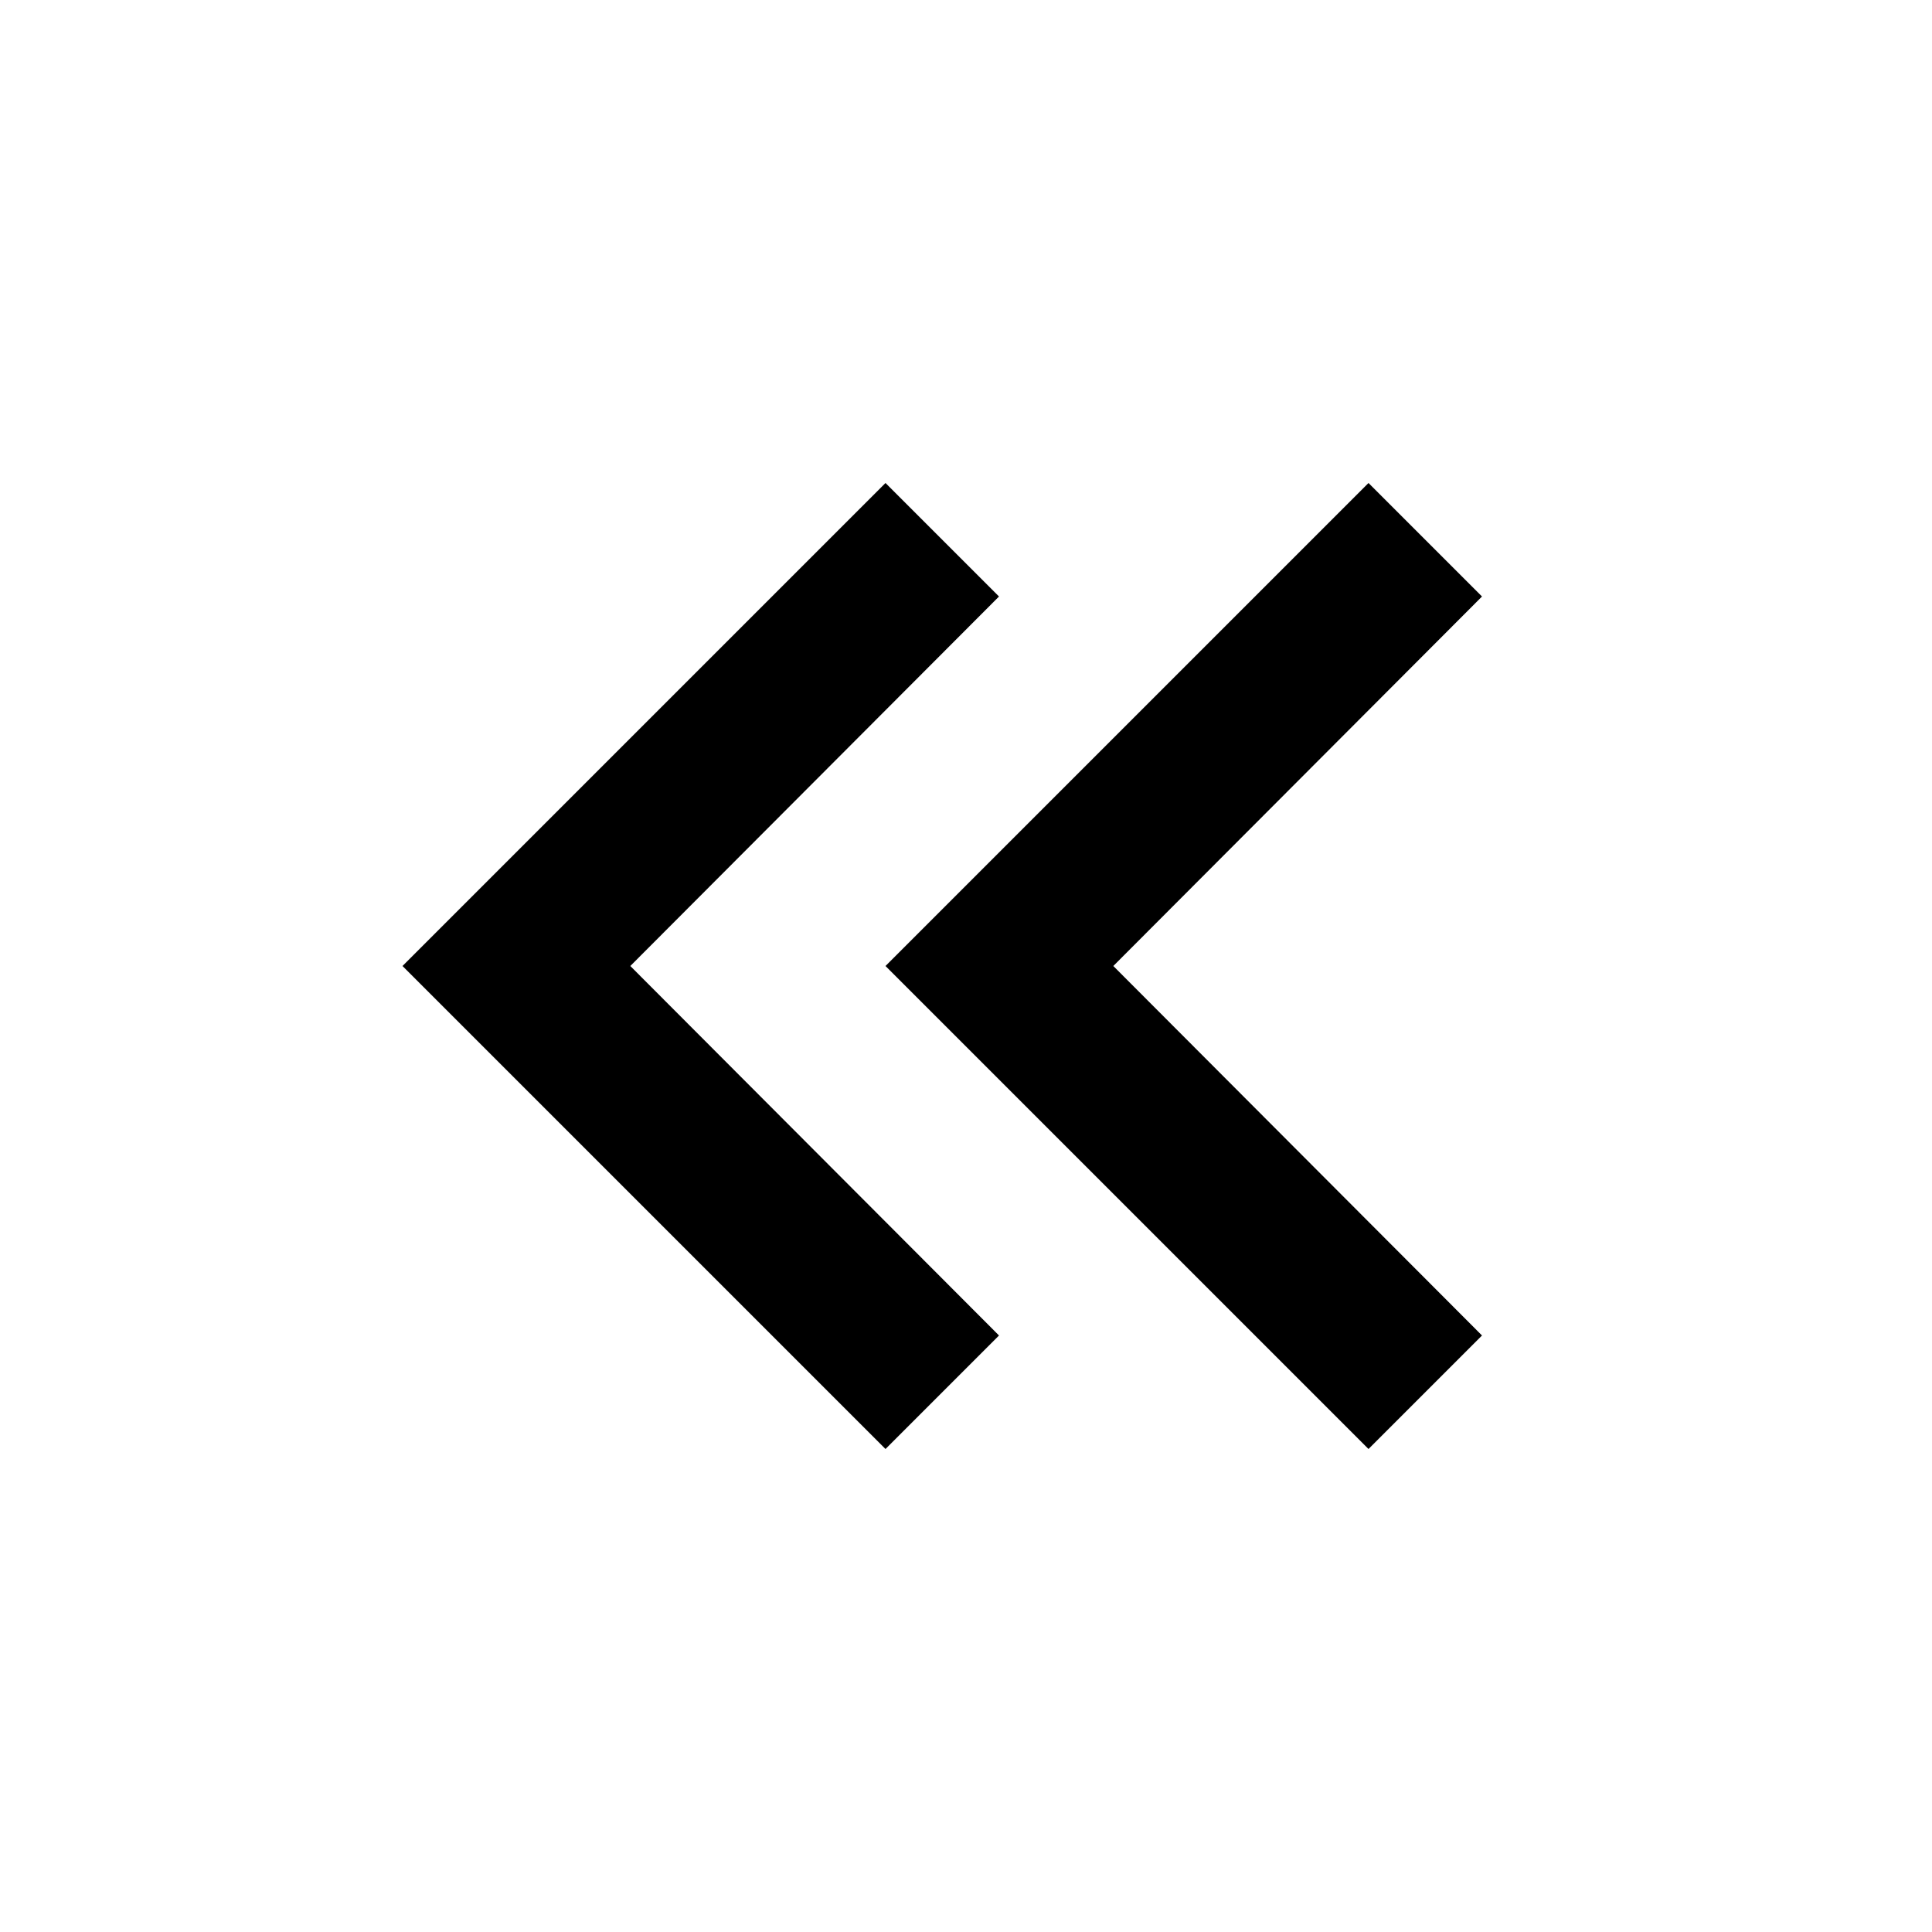
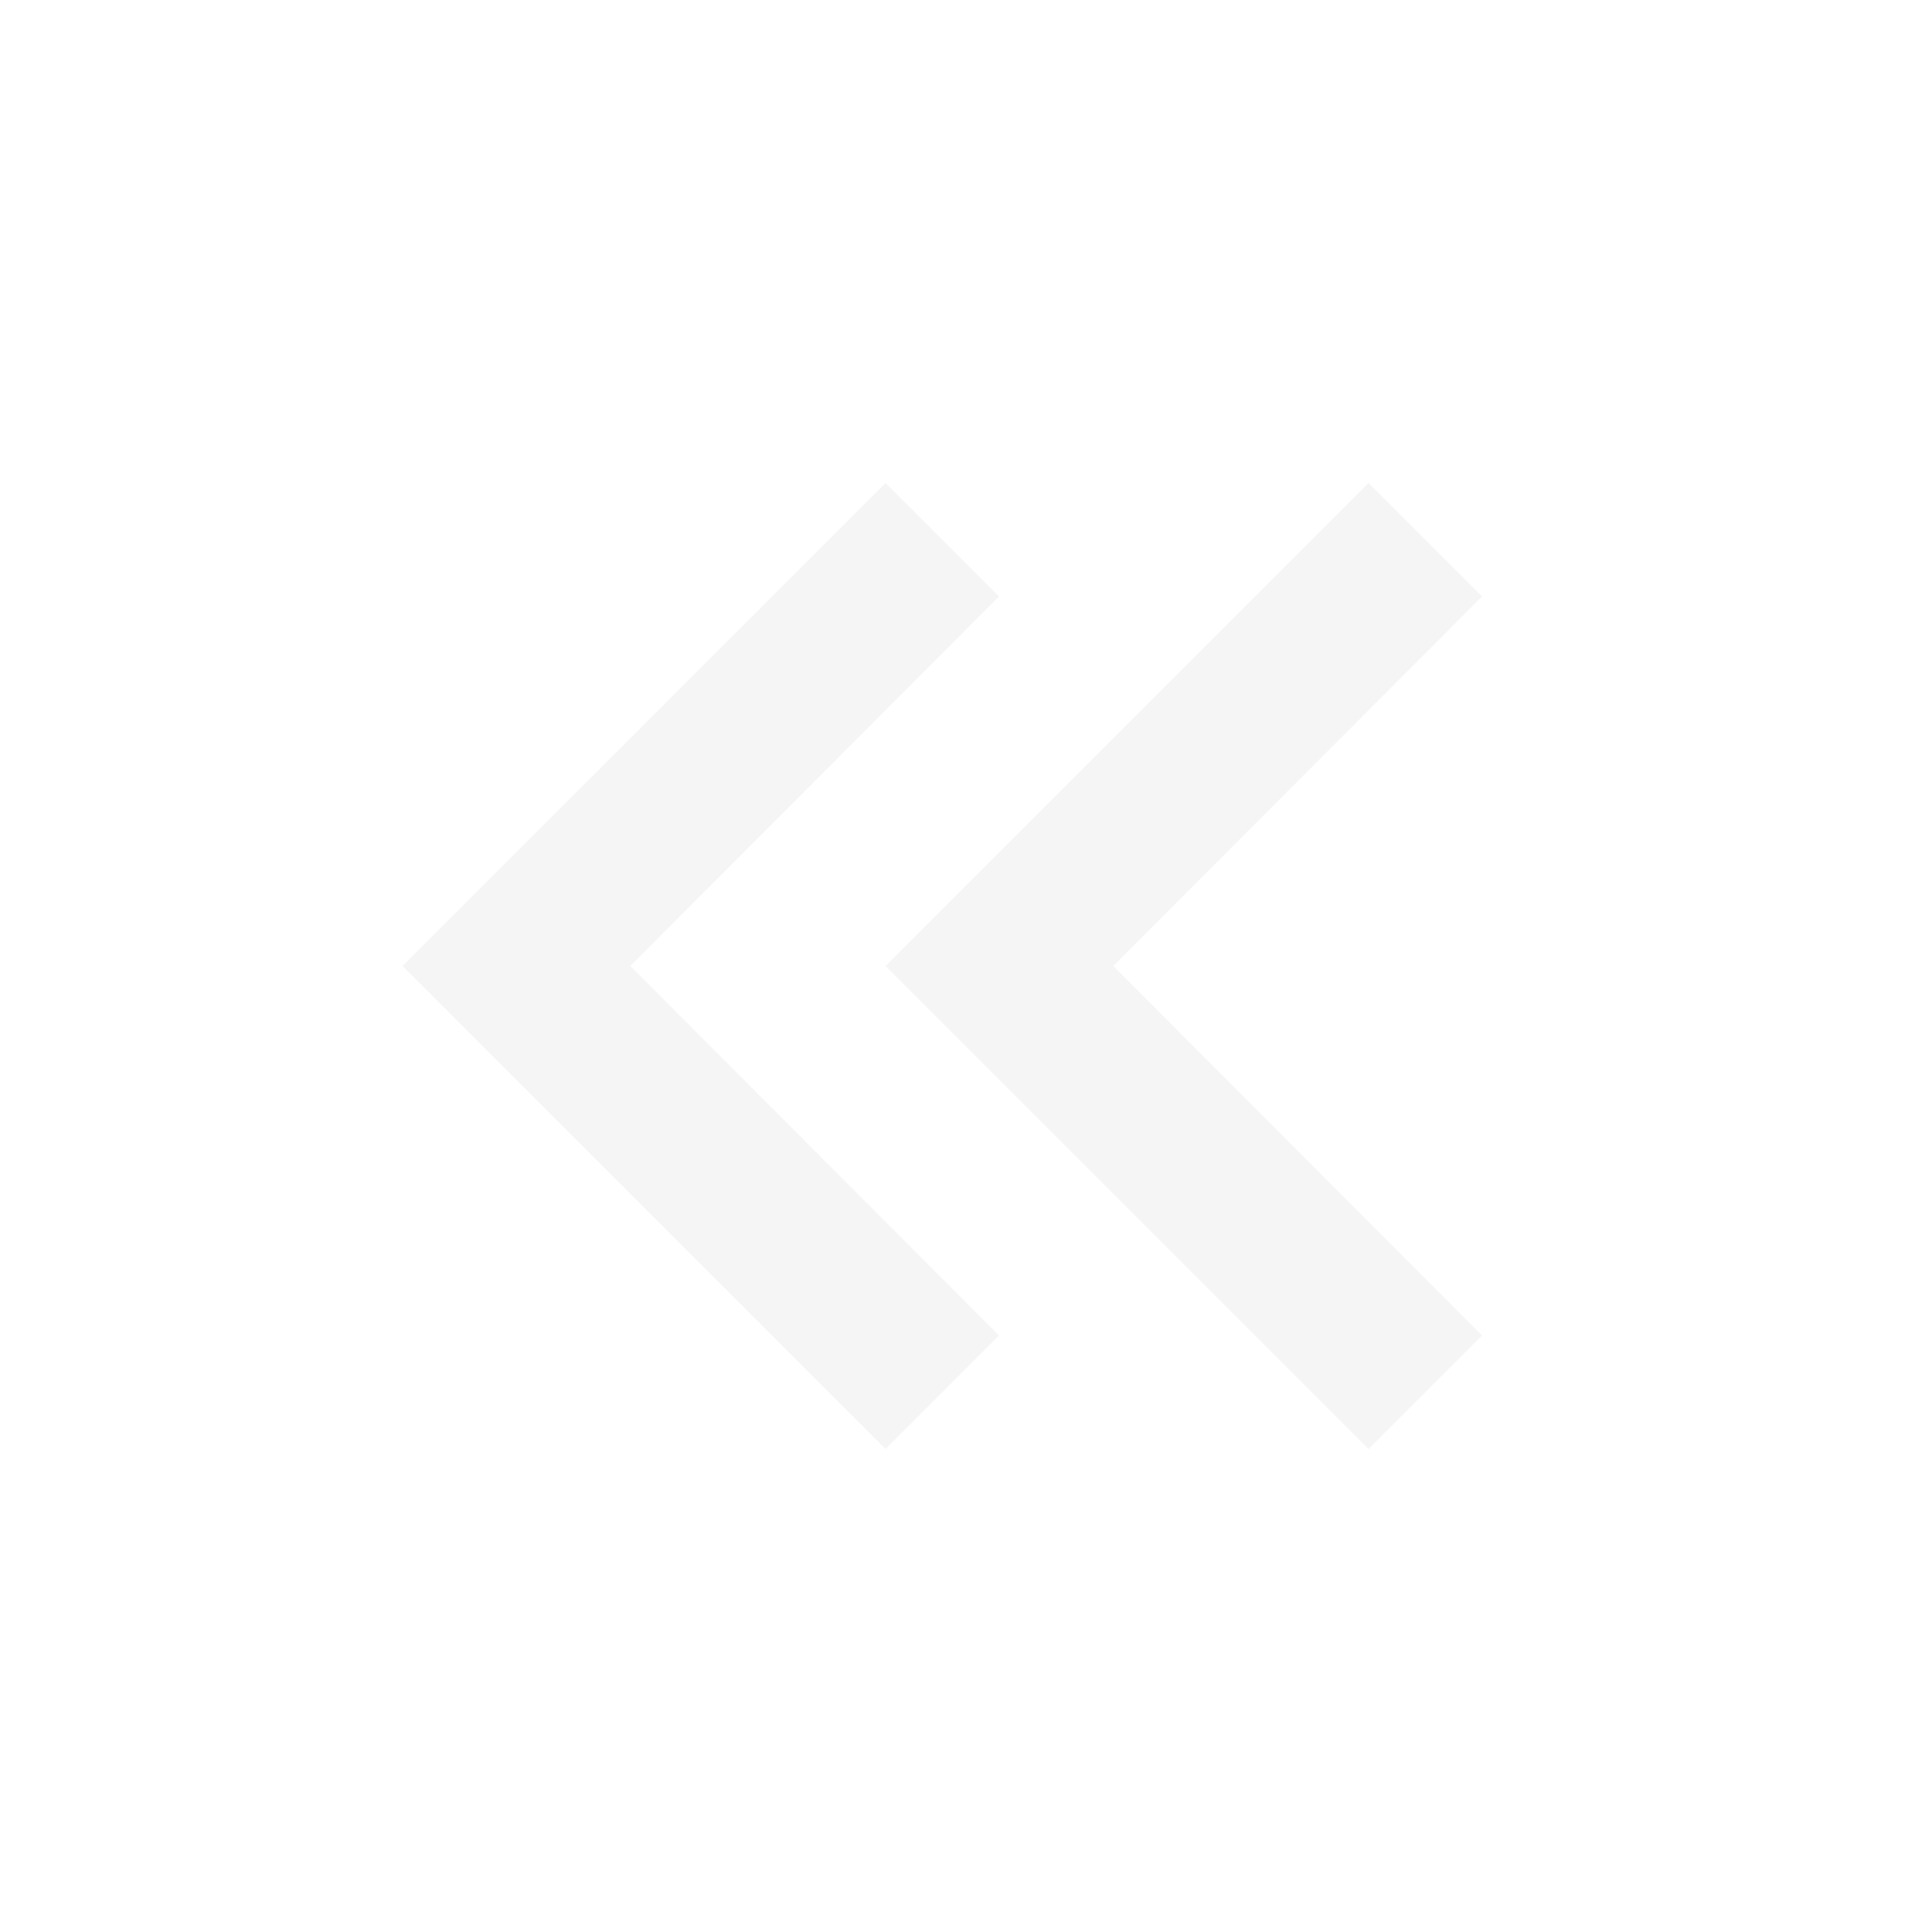
- <svg xmlns="http://www.w3.org/2000/svg" viewBox="0 0 24 24">
+ <svg xmlns="http://www.w3.org/2000/svg" fill="#f5f5f5" viewBox="0 0 24 24">
  <path d="M18.41,7.41L17,6L11,12L17,18L18.41,16.59L13.83,12L18.41,7.41M12.41,7.41L11,6L5,12L11,18L12.41,16.59L7.83,12L12.41,7.41Z" />
</svg>
